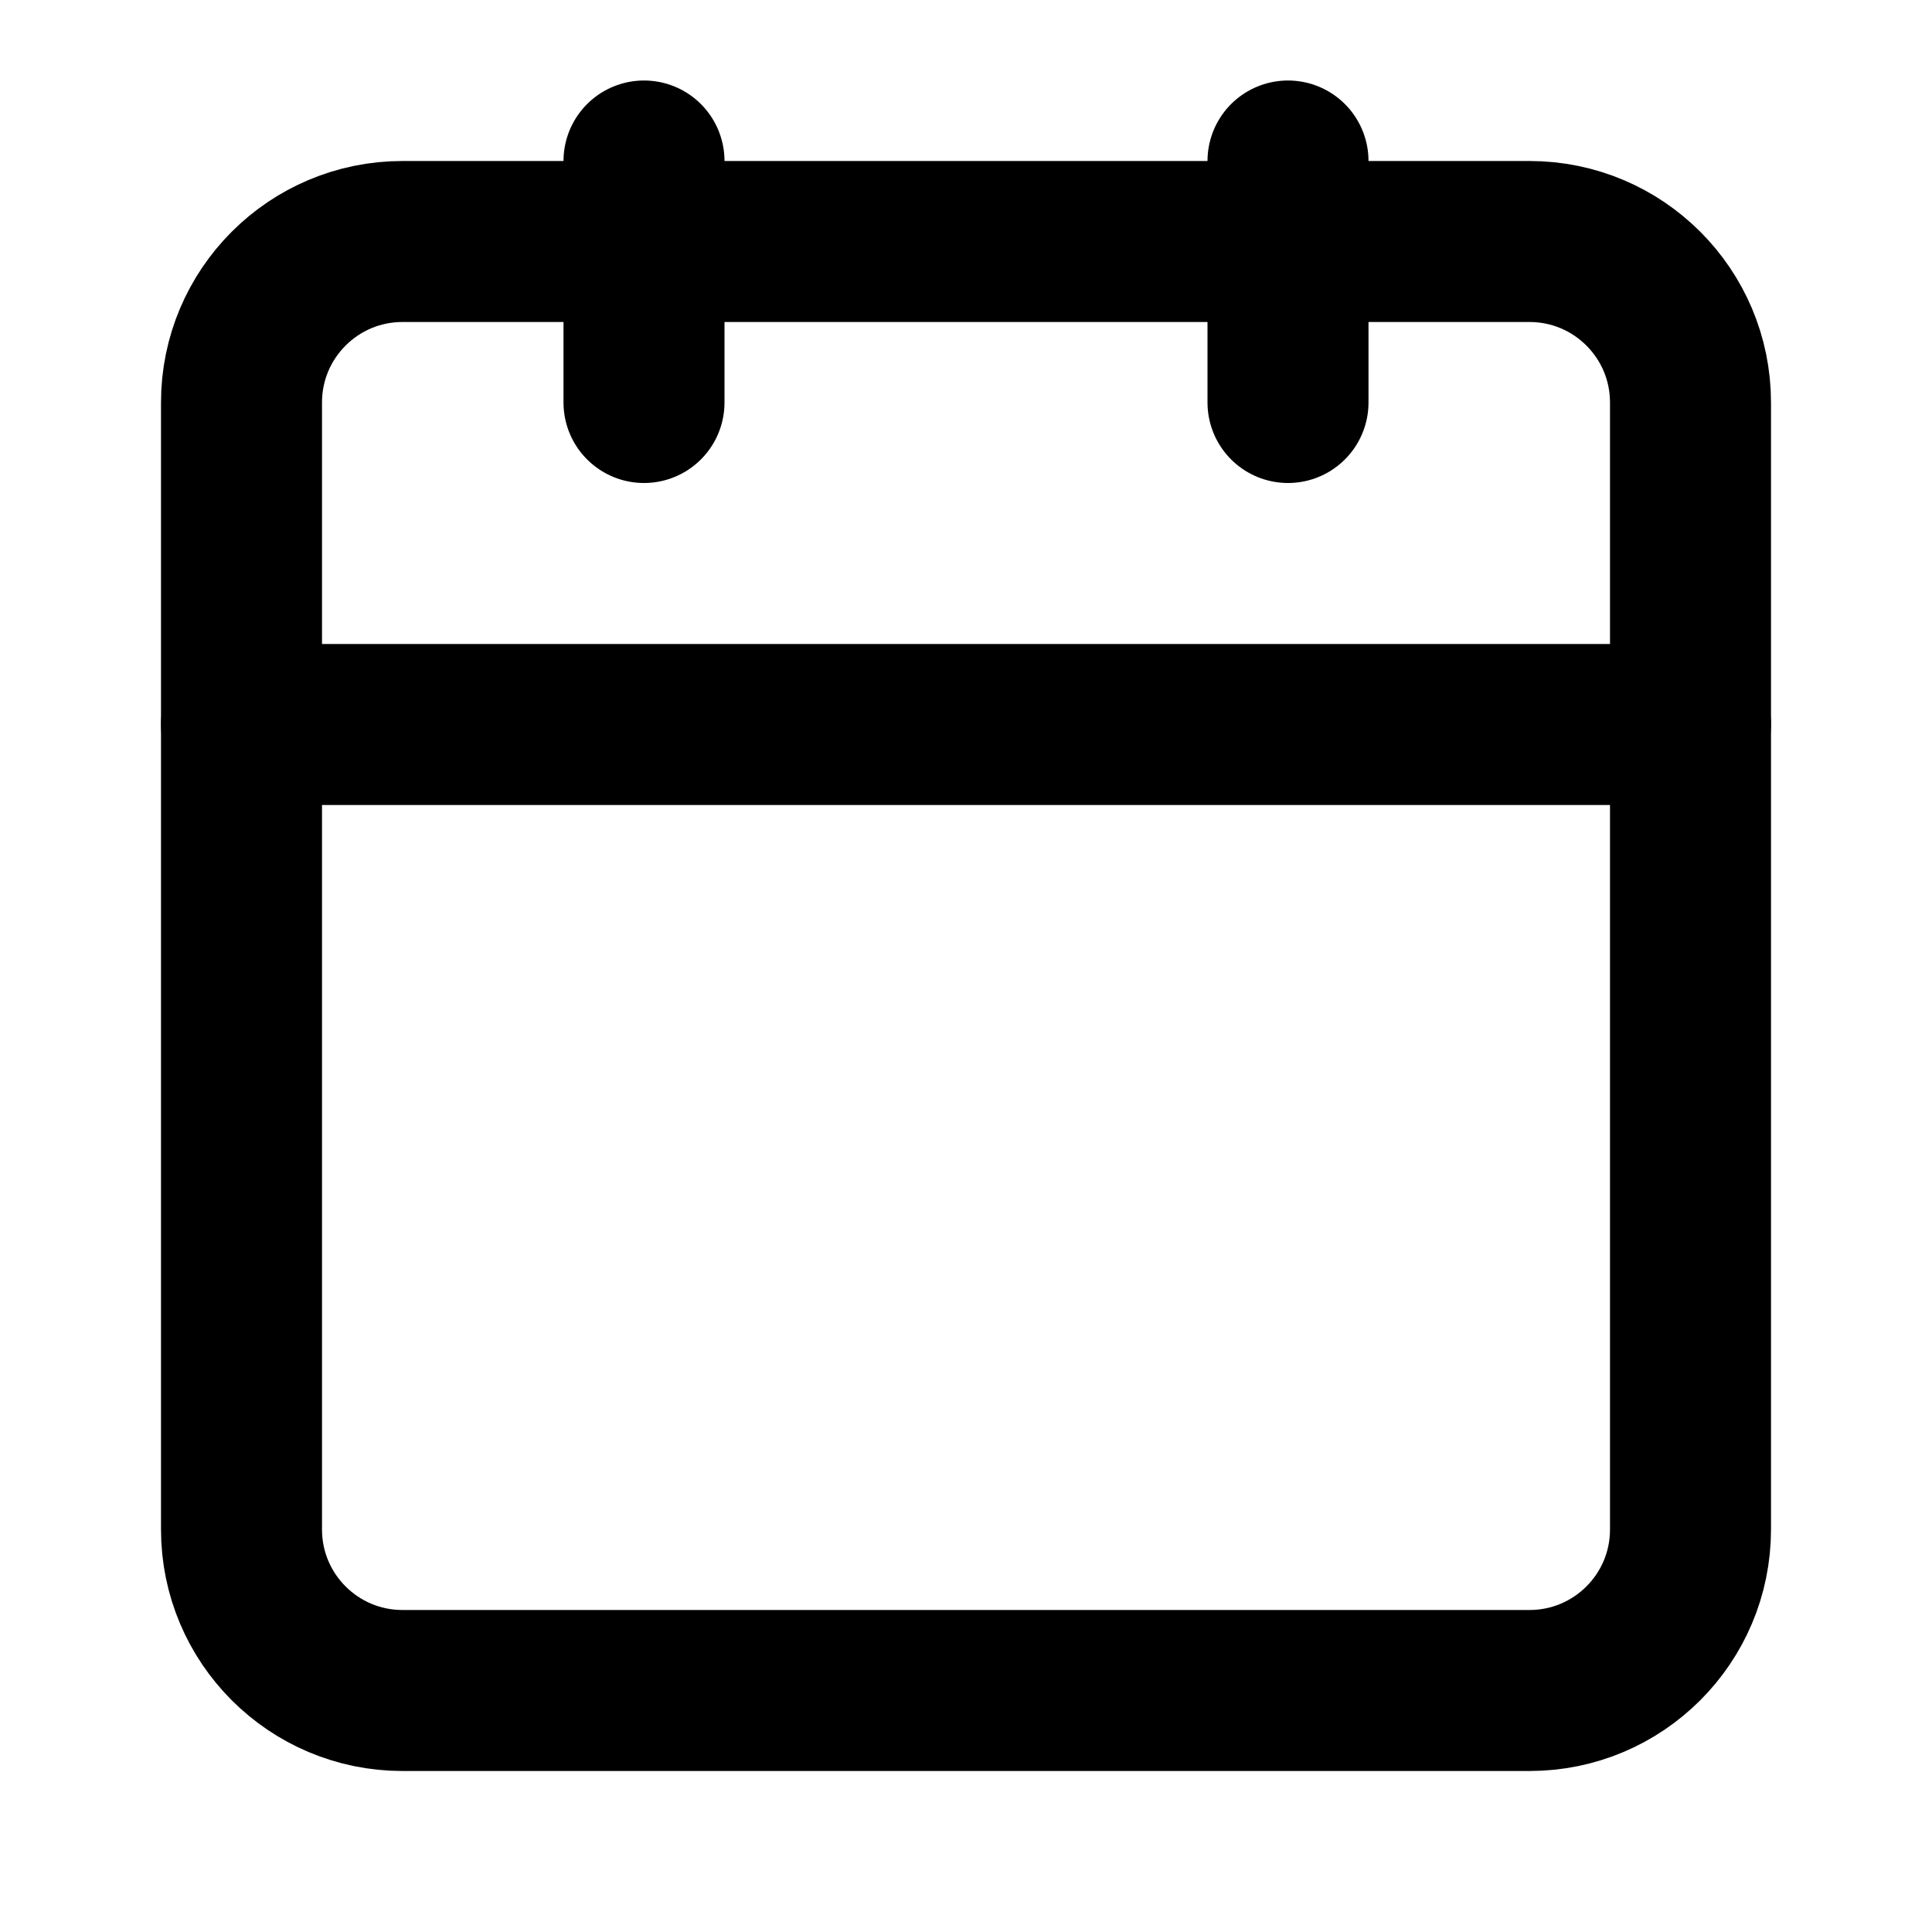
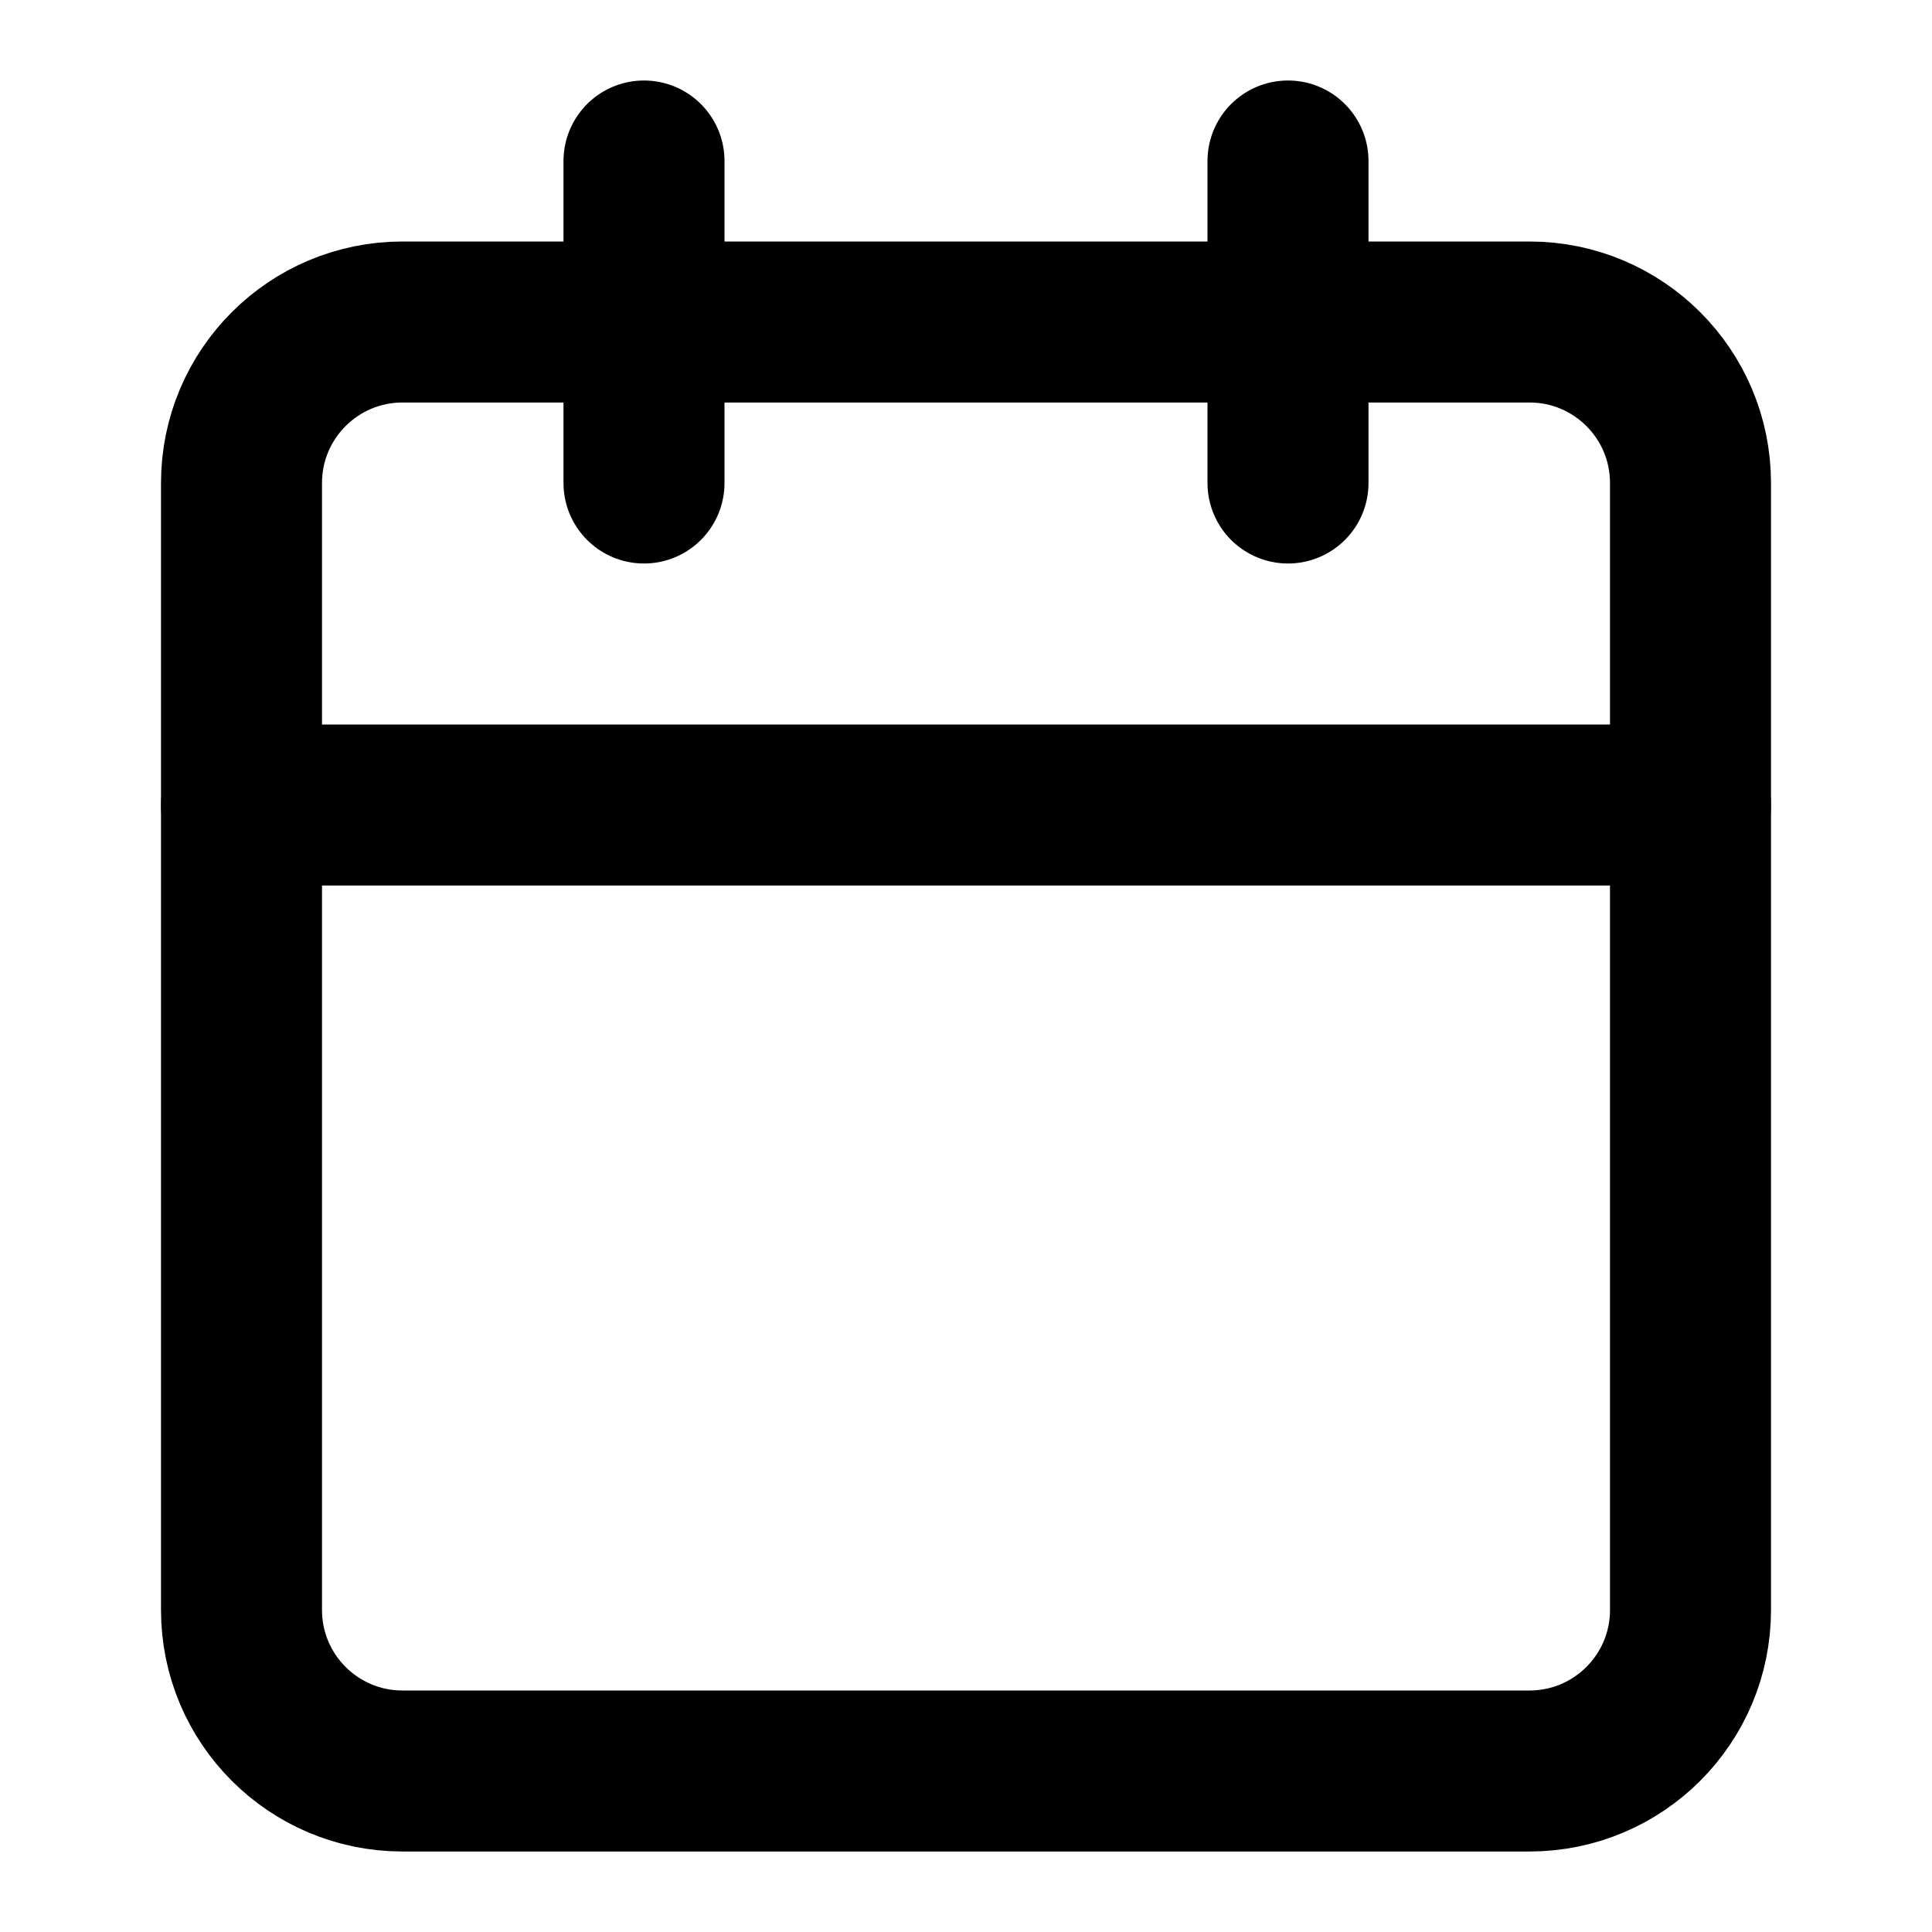
- <svg xmlns="http://www.w3.org/2000/svg" width="24" height="24" viewBox="0 0 24 24" fill="none" stroke="currentColor" stroke-width="2" stroke-linecap="round" stroke-linejoin="round" class="lucide lucide-calendar preview-icon">
-   <path d="M8 2v3" />
-   <path d="M16 2v3" />
-   <rect x="3" y="3" width="18" height="18" rx="2" />
-   <path d="M3 9h18" />
+ <svg xmlns="http://www.w3.org/2000/svg" width="24" height="24" viewBox="0 0 24 24" fill="none" stroke="currentColor" stroke-width="2" stroke-linecap="round" stroke-linejoin="round">
+   <rect x="3" y="4" width="18" height="18" rx="2" />
+   <path d="M16 2v4" />
+   <path d="M8 2v4" />
+   <path d="M3 10h18" />
</svg>
